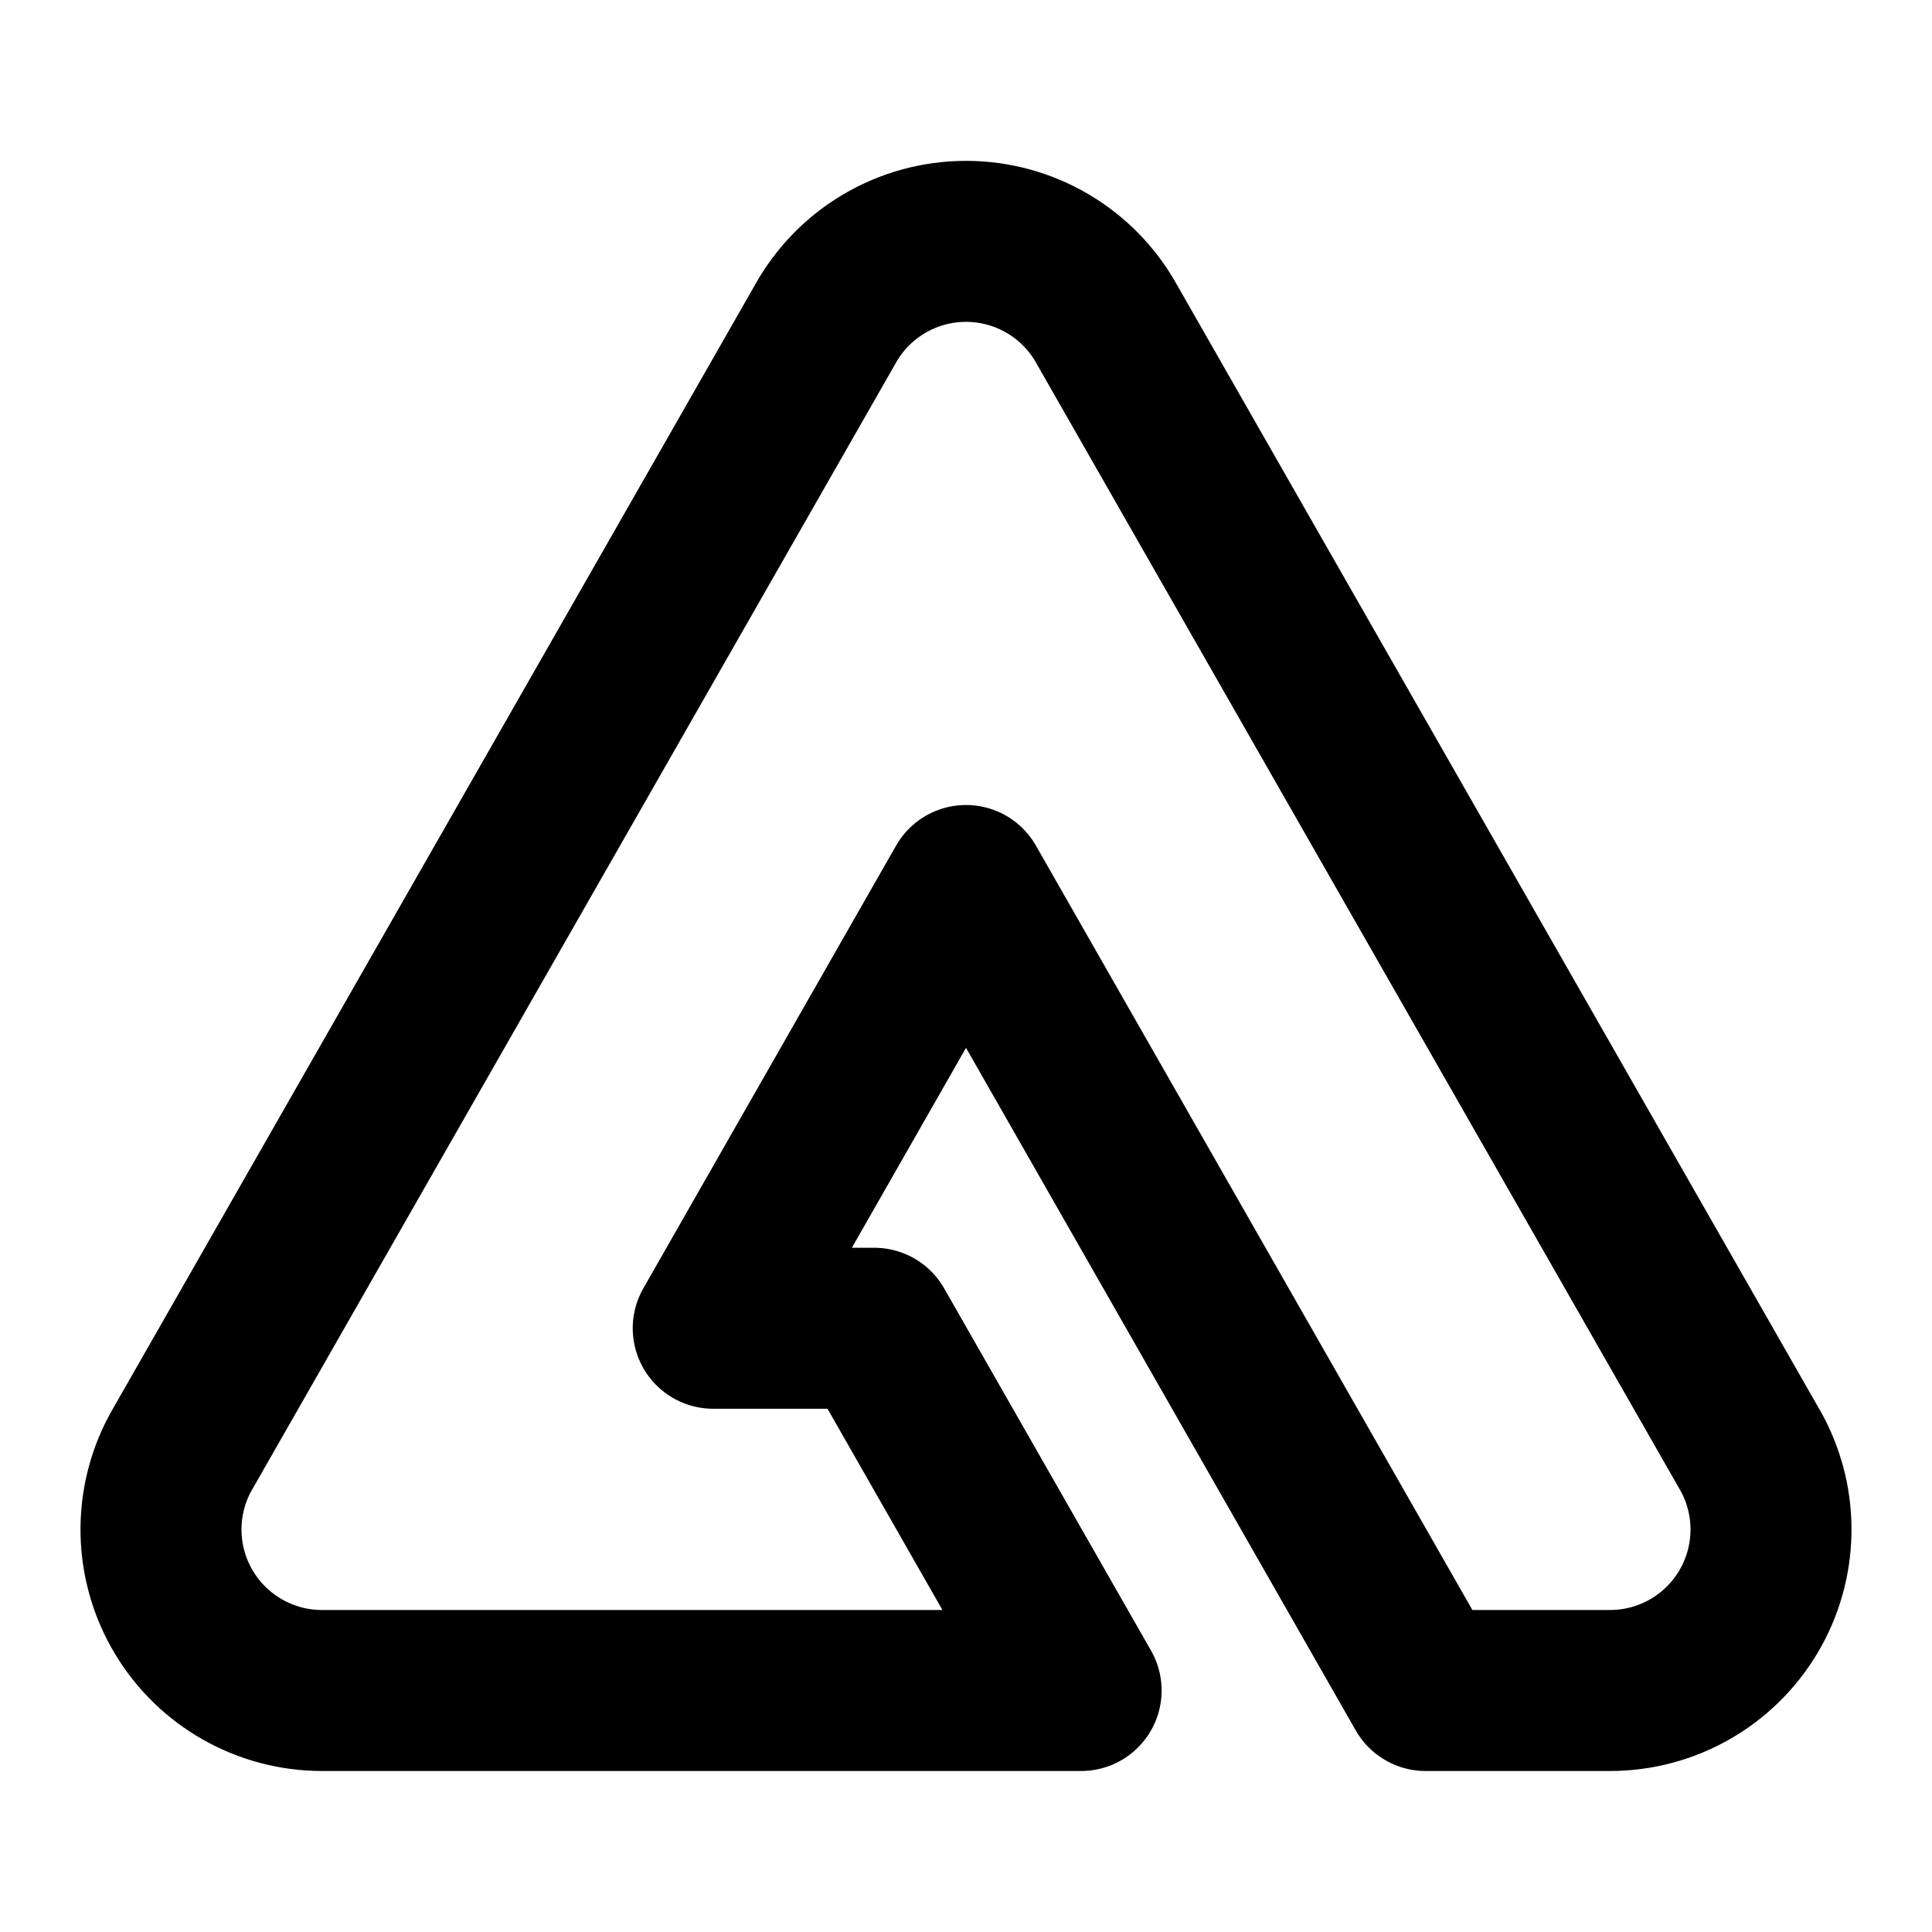
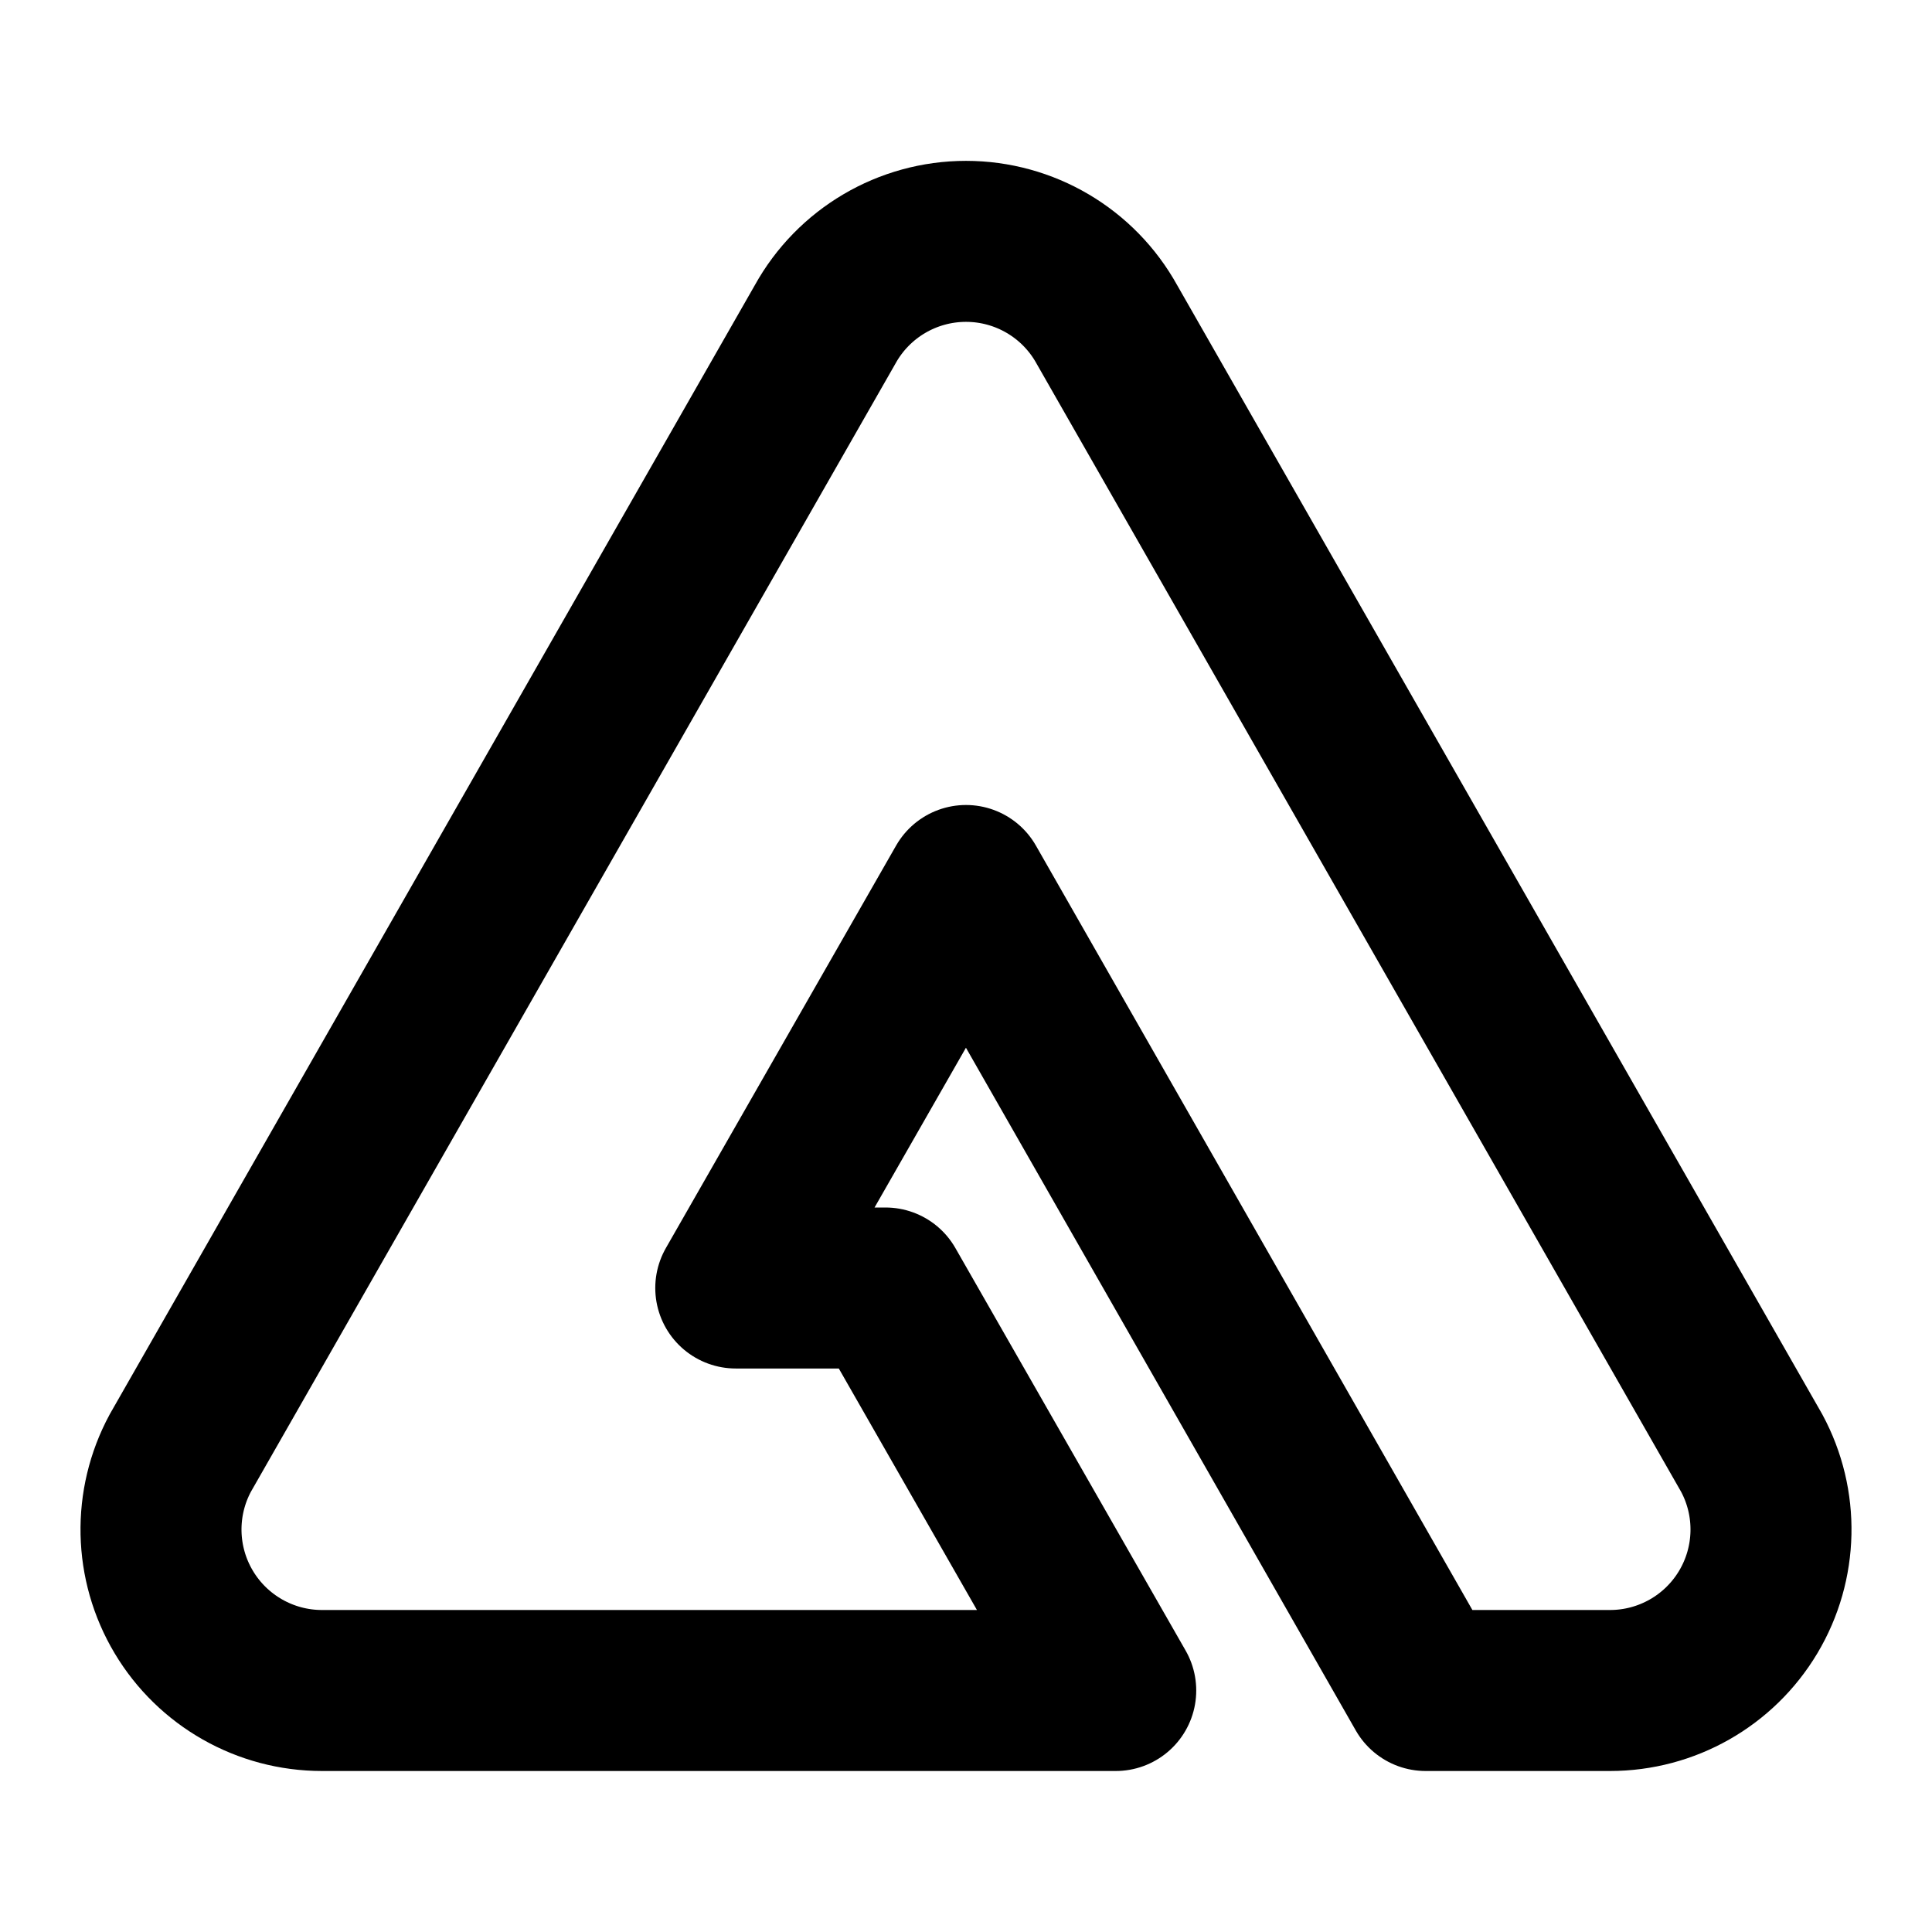
<svg xmlns="http://www.w3.org/2000/svg" class="i i-adobe" viewBox="0 0 24 24" fill="none" stroke="currentColor" stroke-width="2" stroke-linecap="round" stroke-linejoin="round">
-   <path d="M2.24 18.05A2 2 0 004 21h9.43l-2.57-4.5h-2L12 11l5.71 10H20a2 2 0 001.76-2.95L13.75 4.03a2 2 0 00-3.5 0Z" />
+   <path d="M2.24 18.05A2 2 0 004 21h9.86L11 16H9.14L12 11l5.71 10H20a2 2 0 001.76-2.95L13.75 4.03a2 2 0 00-3.5 0Z" />
</svg>
